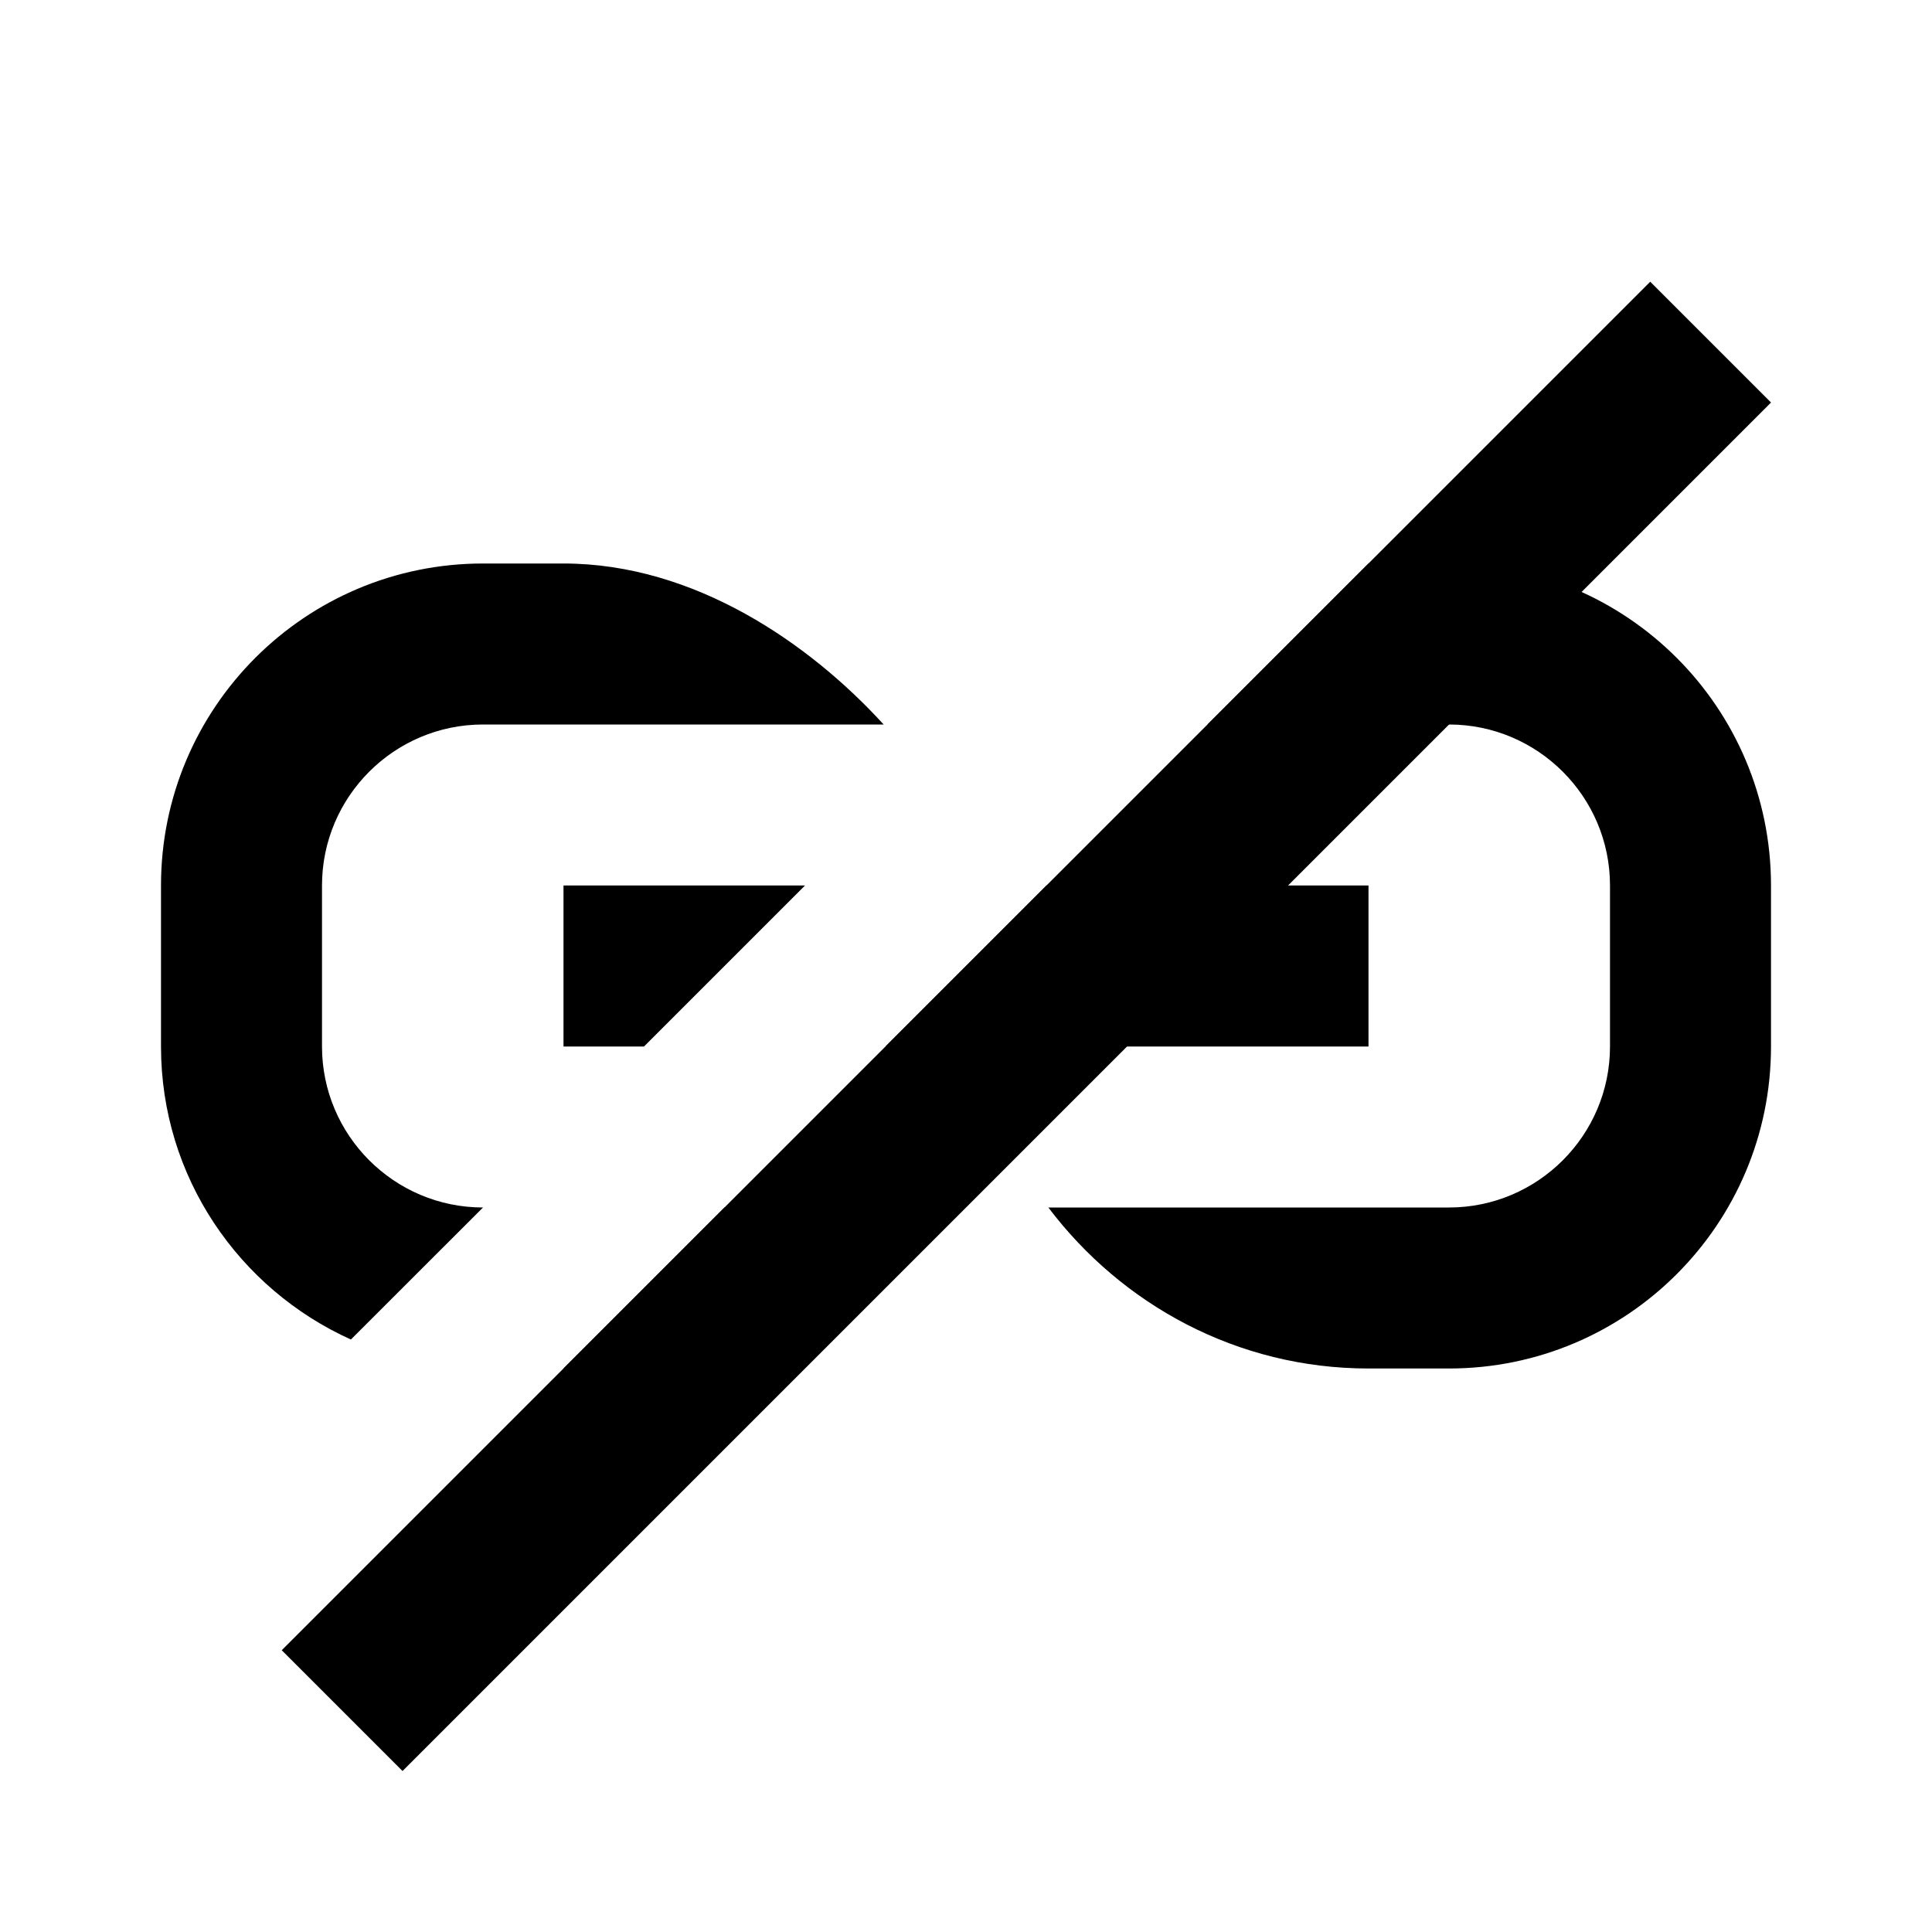
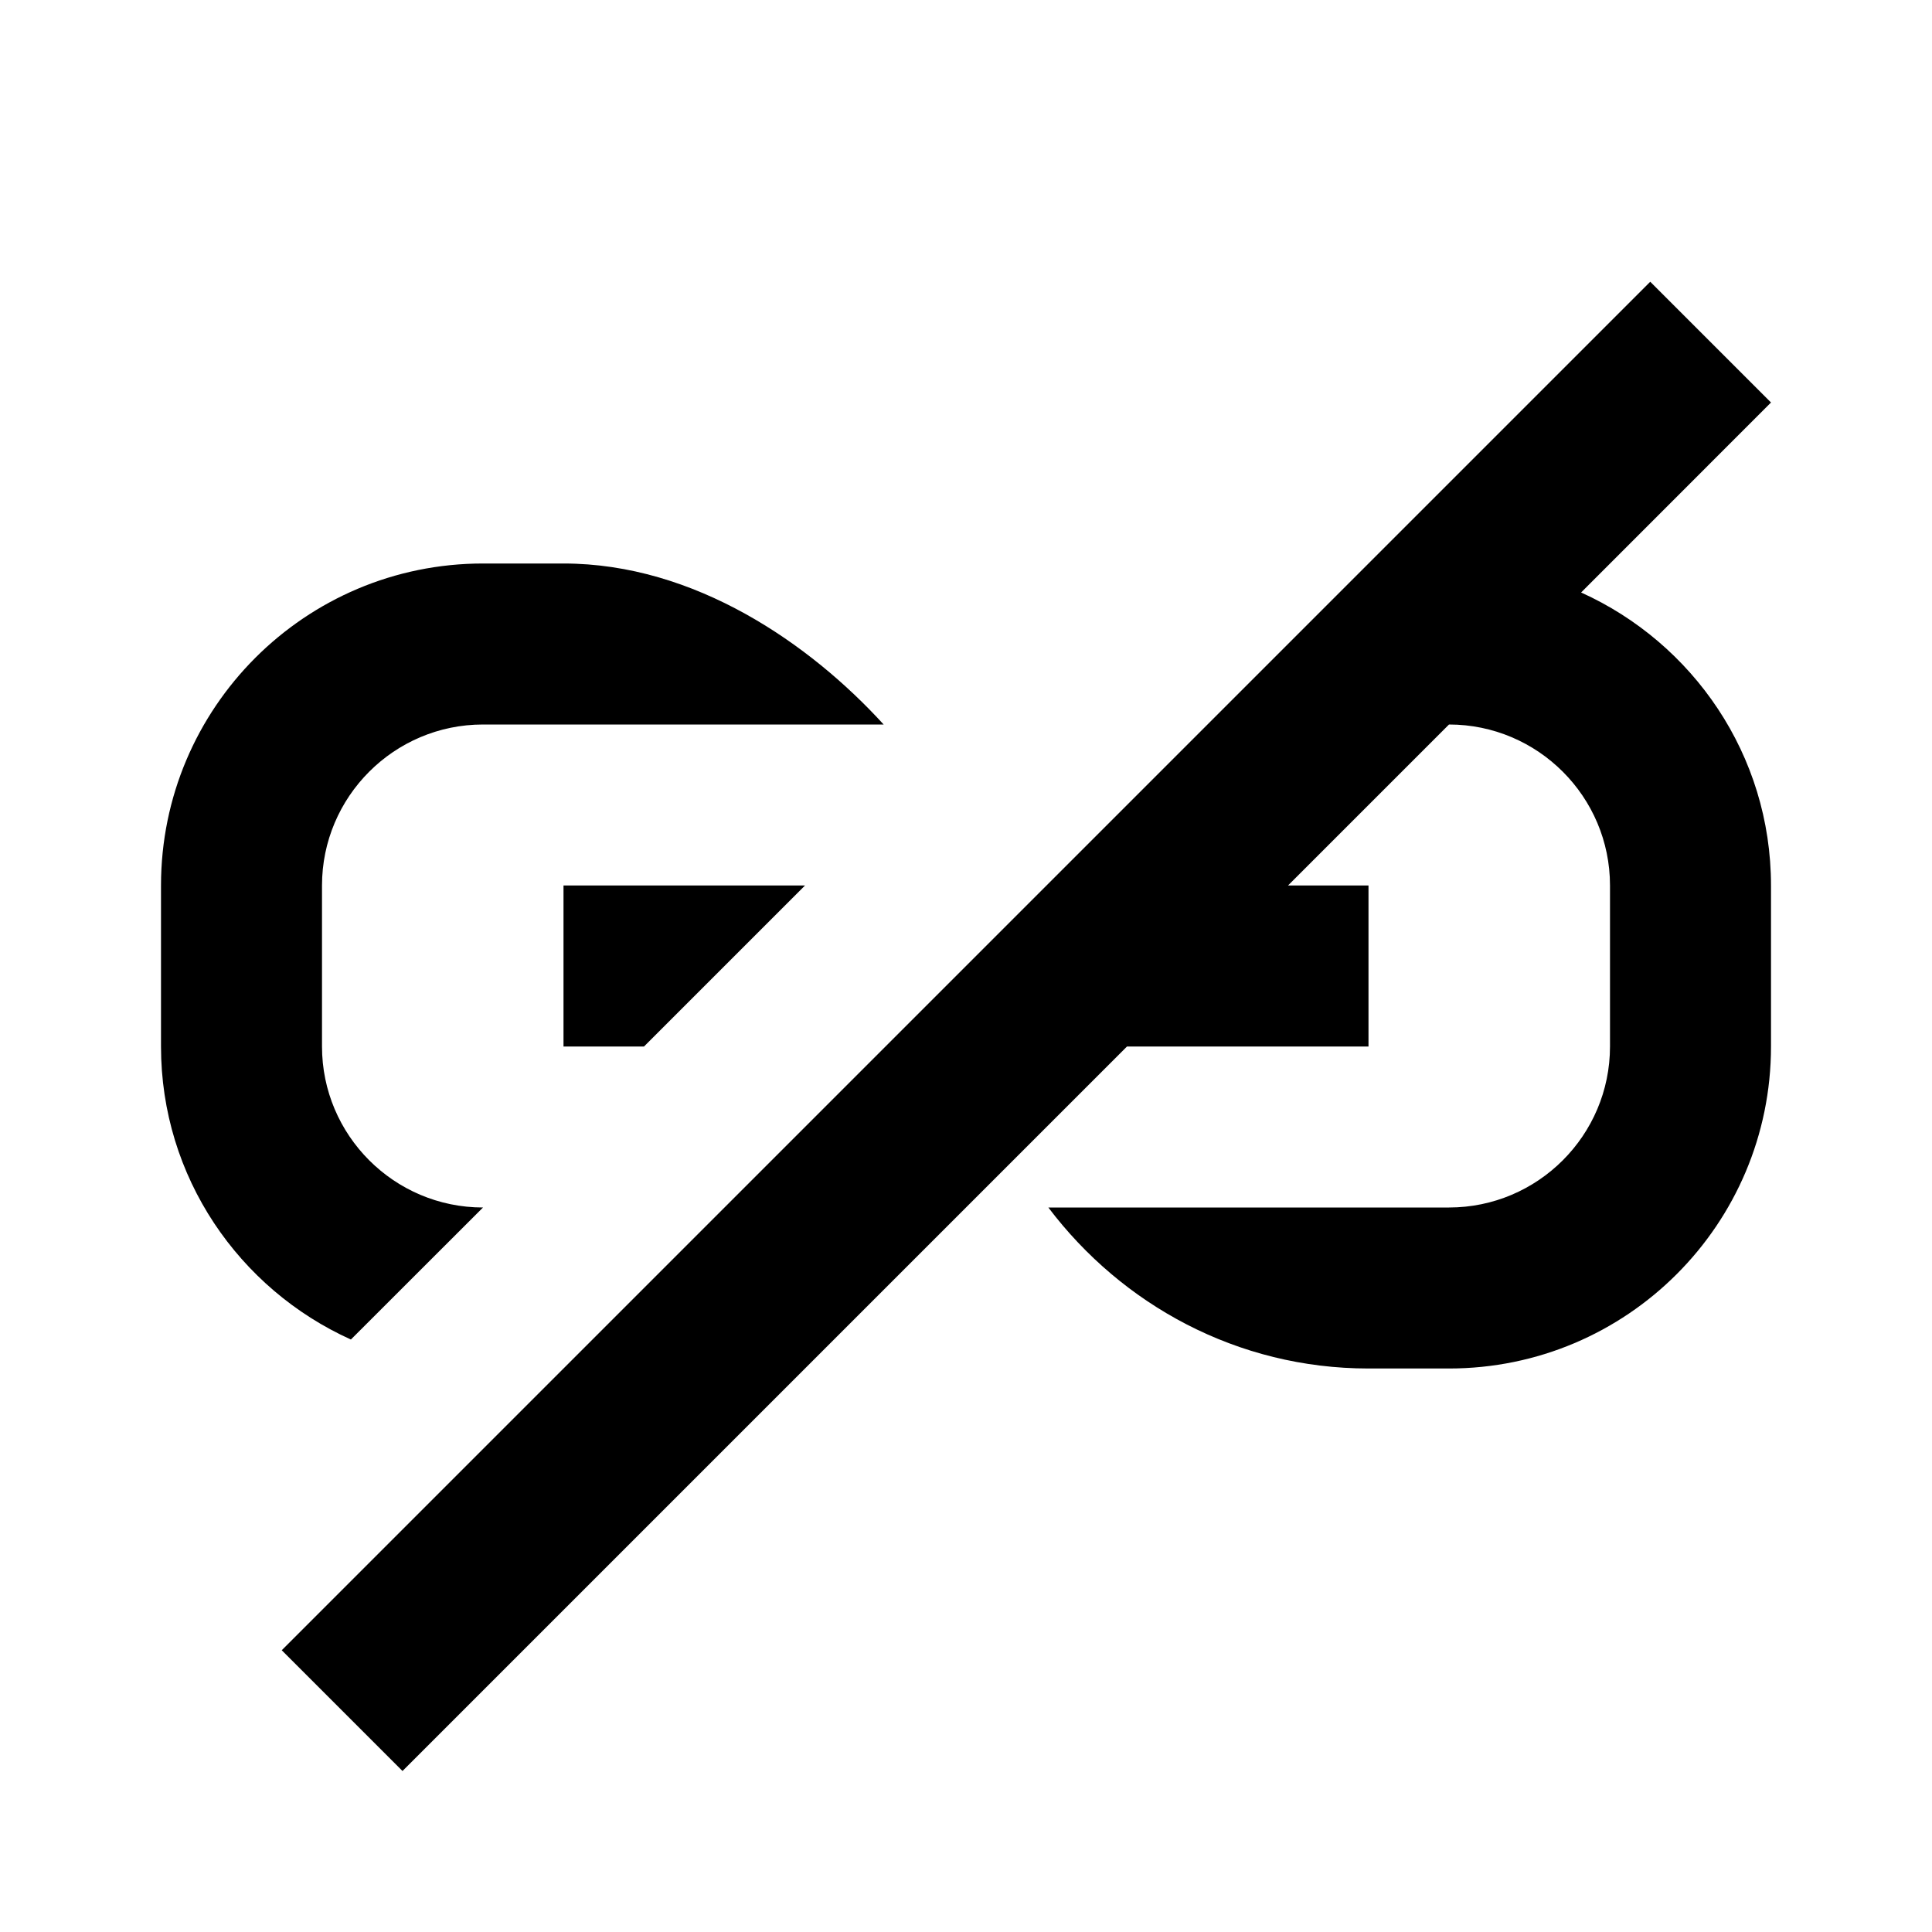
<svg xmlns="http://www.w3.org/2000/svg" version="1.1" x="0px" y="0px" viewBox="0 0 24 24" style="enable-background:new 0 0 24 24;" xml:space="preserve">
  <g id="link-break">
-     <g>
-       <g>
-         <path d="M4.359,16.64L6,15c-1.103,0-2-0.897-2-2v-2c0-1.103,0.897-2,2-2h1h3.977C10.065,8,8.631,7,7,7H6c-2.209,0-4,1.791-4,4v2     C2,14.623,2.971,16.013,4.359,16.64z" />
-         <path d="M7,17c1.63,0,3.065-1,3.977-2H9L7,17z" />
-       </g>
-       <g>
-         <polygon points="10,11 7,11 7,13 8,13    " />
-         <polygon points="11,13 17,13 17,11 13,11    " />
-       </g>
-       <path d="M18,7h-1l-2,2h2h1c1.103,0,2,0.897,2,2v2c0,1.103-0.897,2-2,2h-1h-3.977c0.913,1.208,2.347,2,3.977,2h1    c2.209,0,4-1.791,4-4v-2C22,8.791,20.209,7,18,7z" />
-     </g>
-     <rect x="11.689" y="0.729" transform="matrix(0.7071 0.7071 -0.7071 0.7071 12.7501 -5.2811)" width="2.122" height="24.042" />
+     <path d="M4.359,16.64C2.971,16.013,2,14.623,2,13v-2c0-2.209,1.791-4,4-4h1c1.631,0,3.065,1,3.977,2H7H6c-1.103,0-2,0.897-2,2v2   c0,1.103,0.897,2,2,2L4.359,16.64z M7,13h1l2-2H7V13z M19.641,7.36L22,5l-1.5-1.5L17,7l-2,2l-2,2l-2,2l-2,2l-2,2l-3.5,3.5L5,22l9-9   h3v-2h-1l2-2c1.103,0,2,0.897,2,2v2c0,1.103-0.897,2-2,2h-1h-3.977c0.913,1.208,2.347,2,3.977,2h1c2.209,0,4-1.791,4-4v-2   C22,9.377,21.029,7.987,19.641,7.36z" />
  </g>
  <g id="Layer_1">
</g>
</svg>
